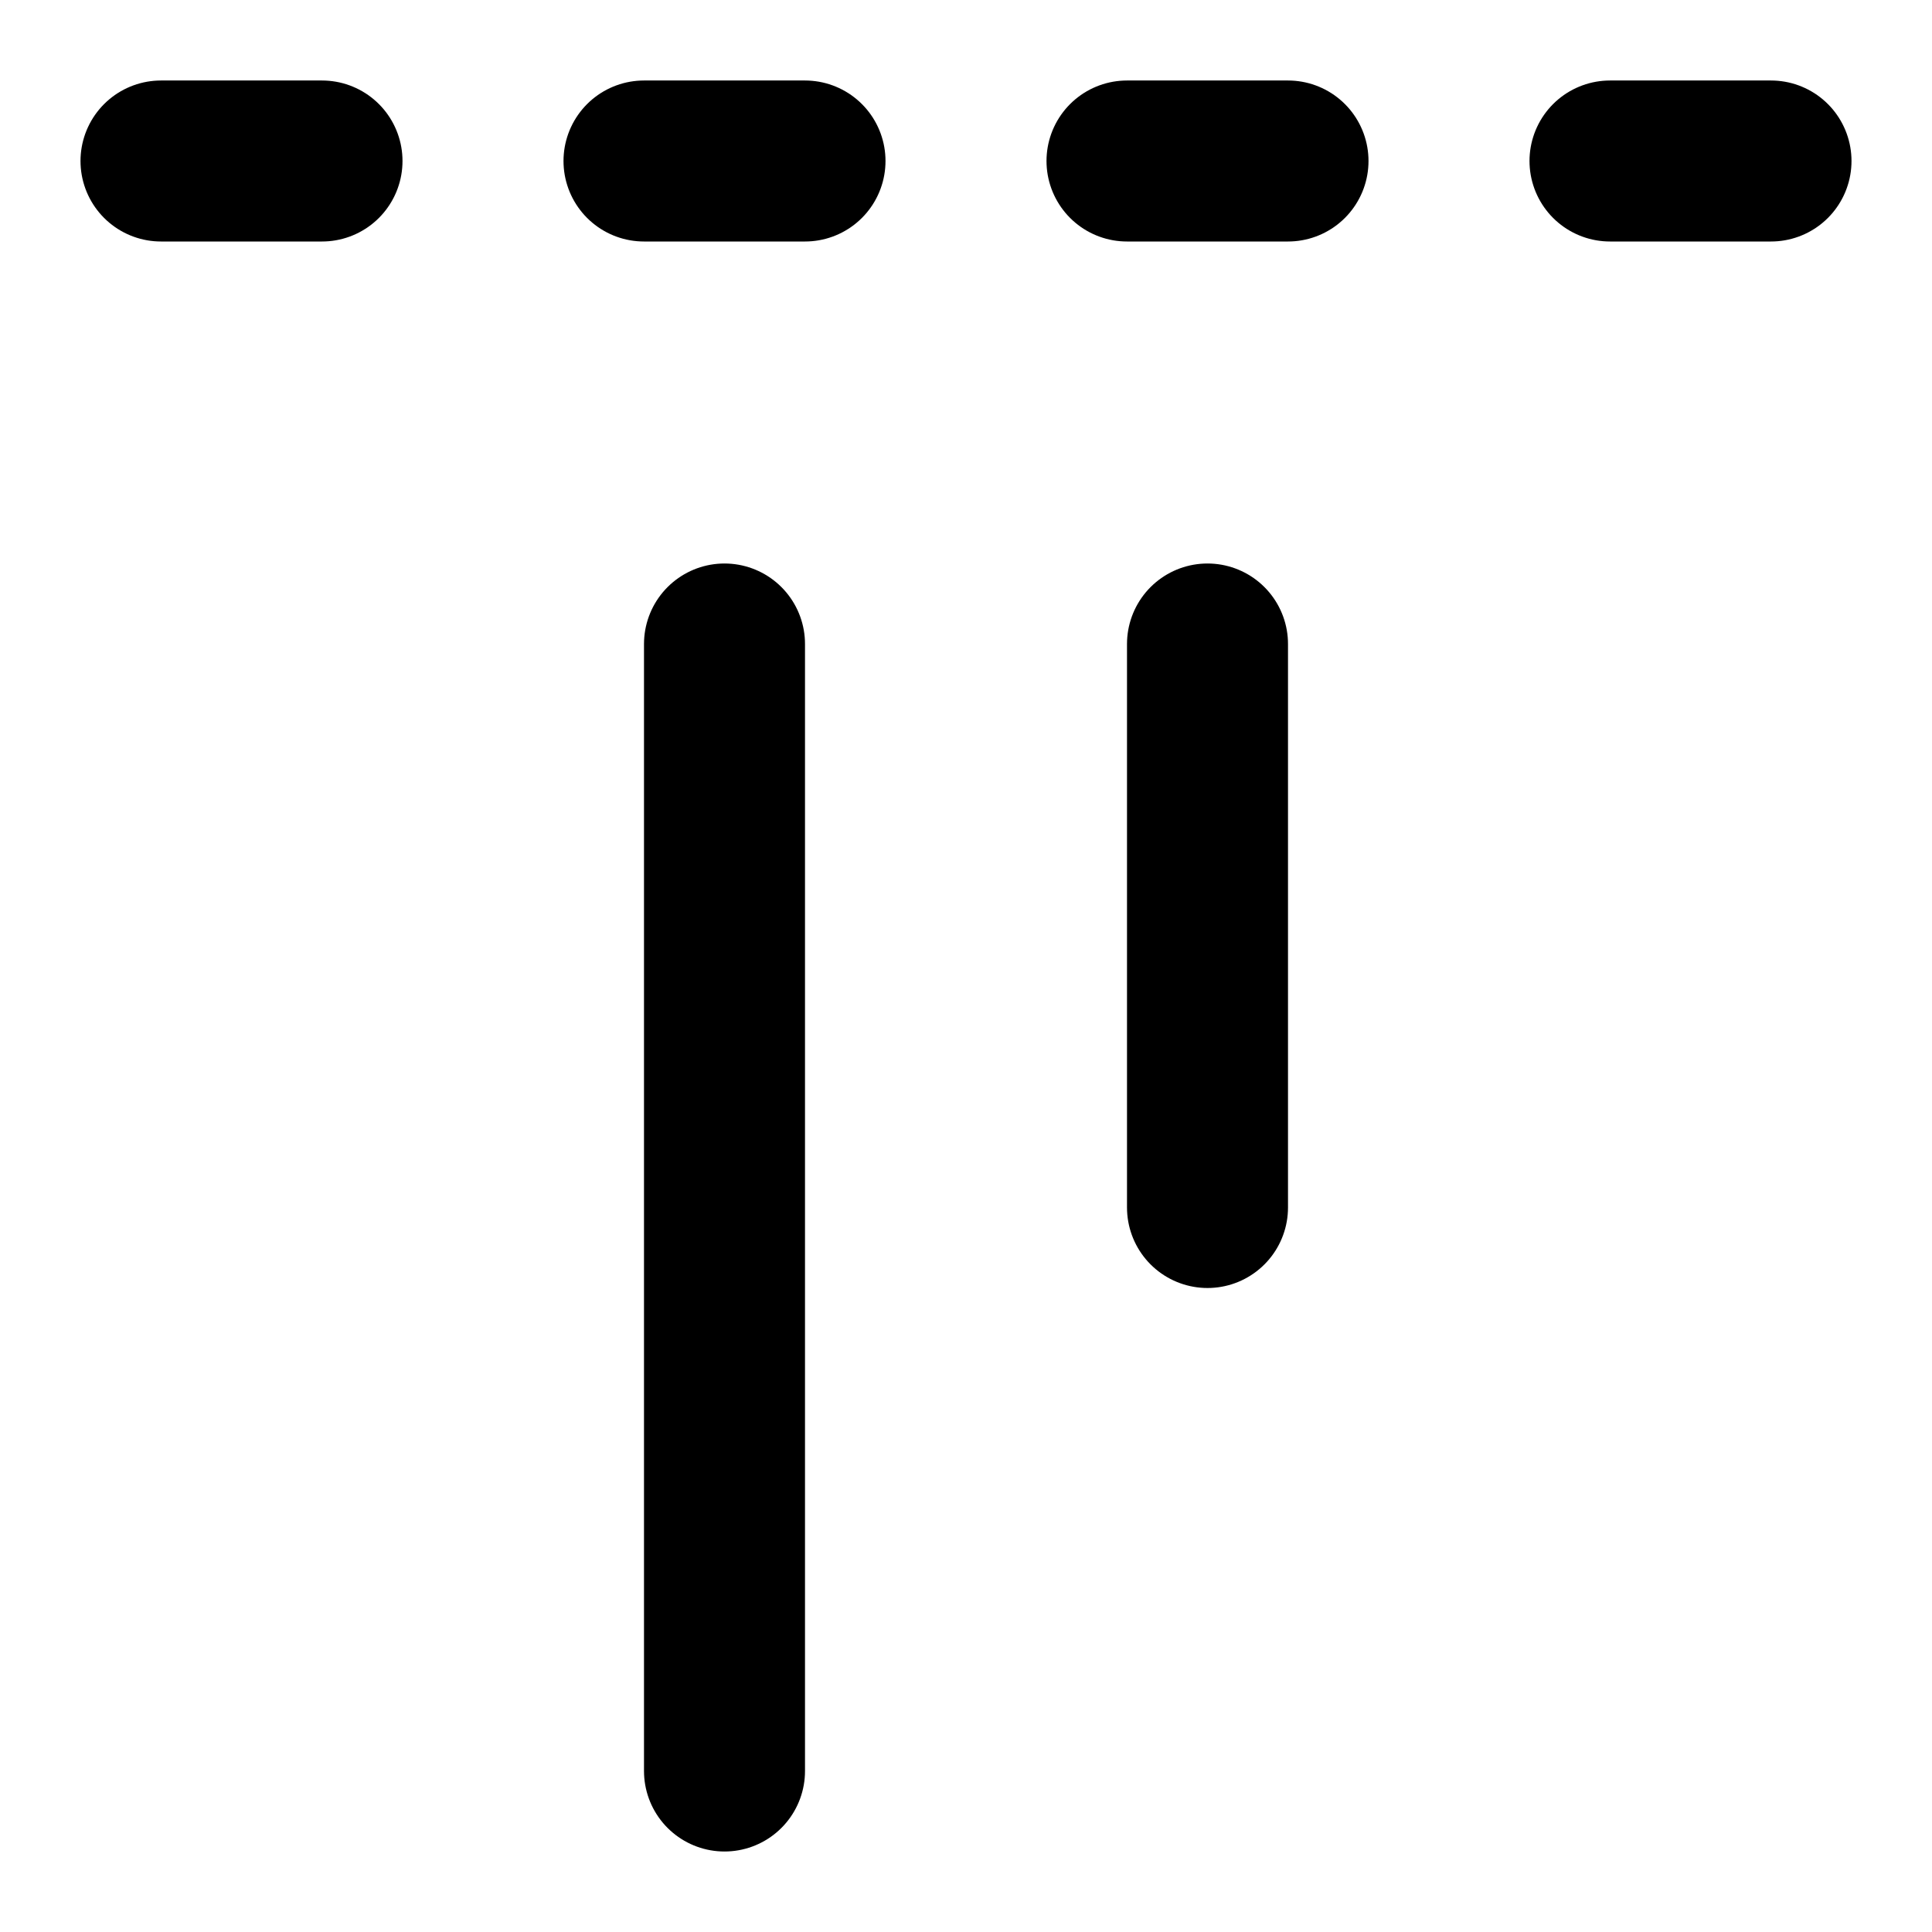
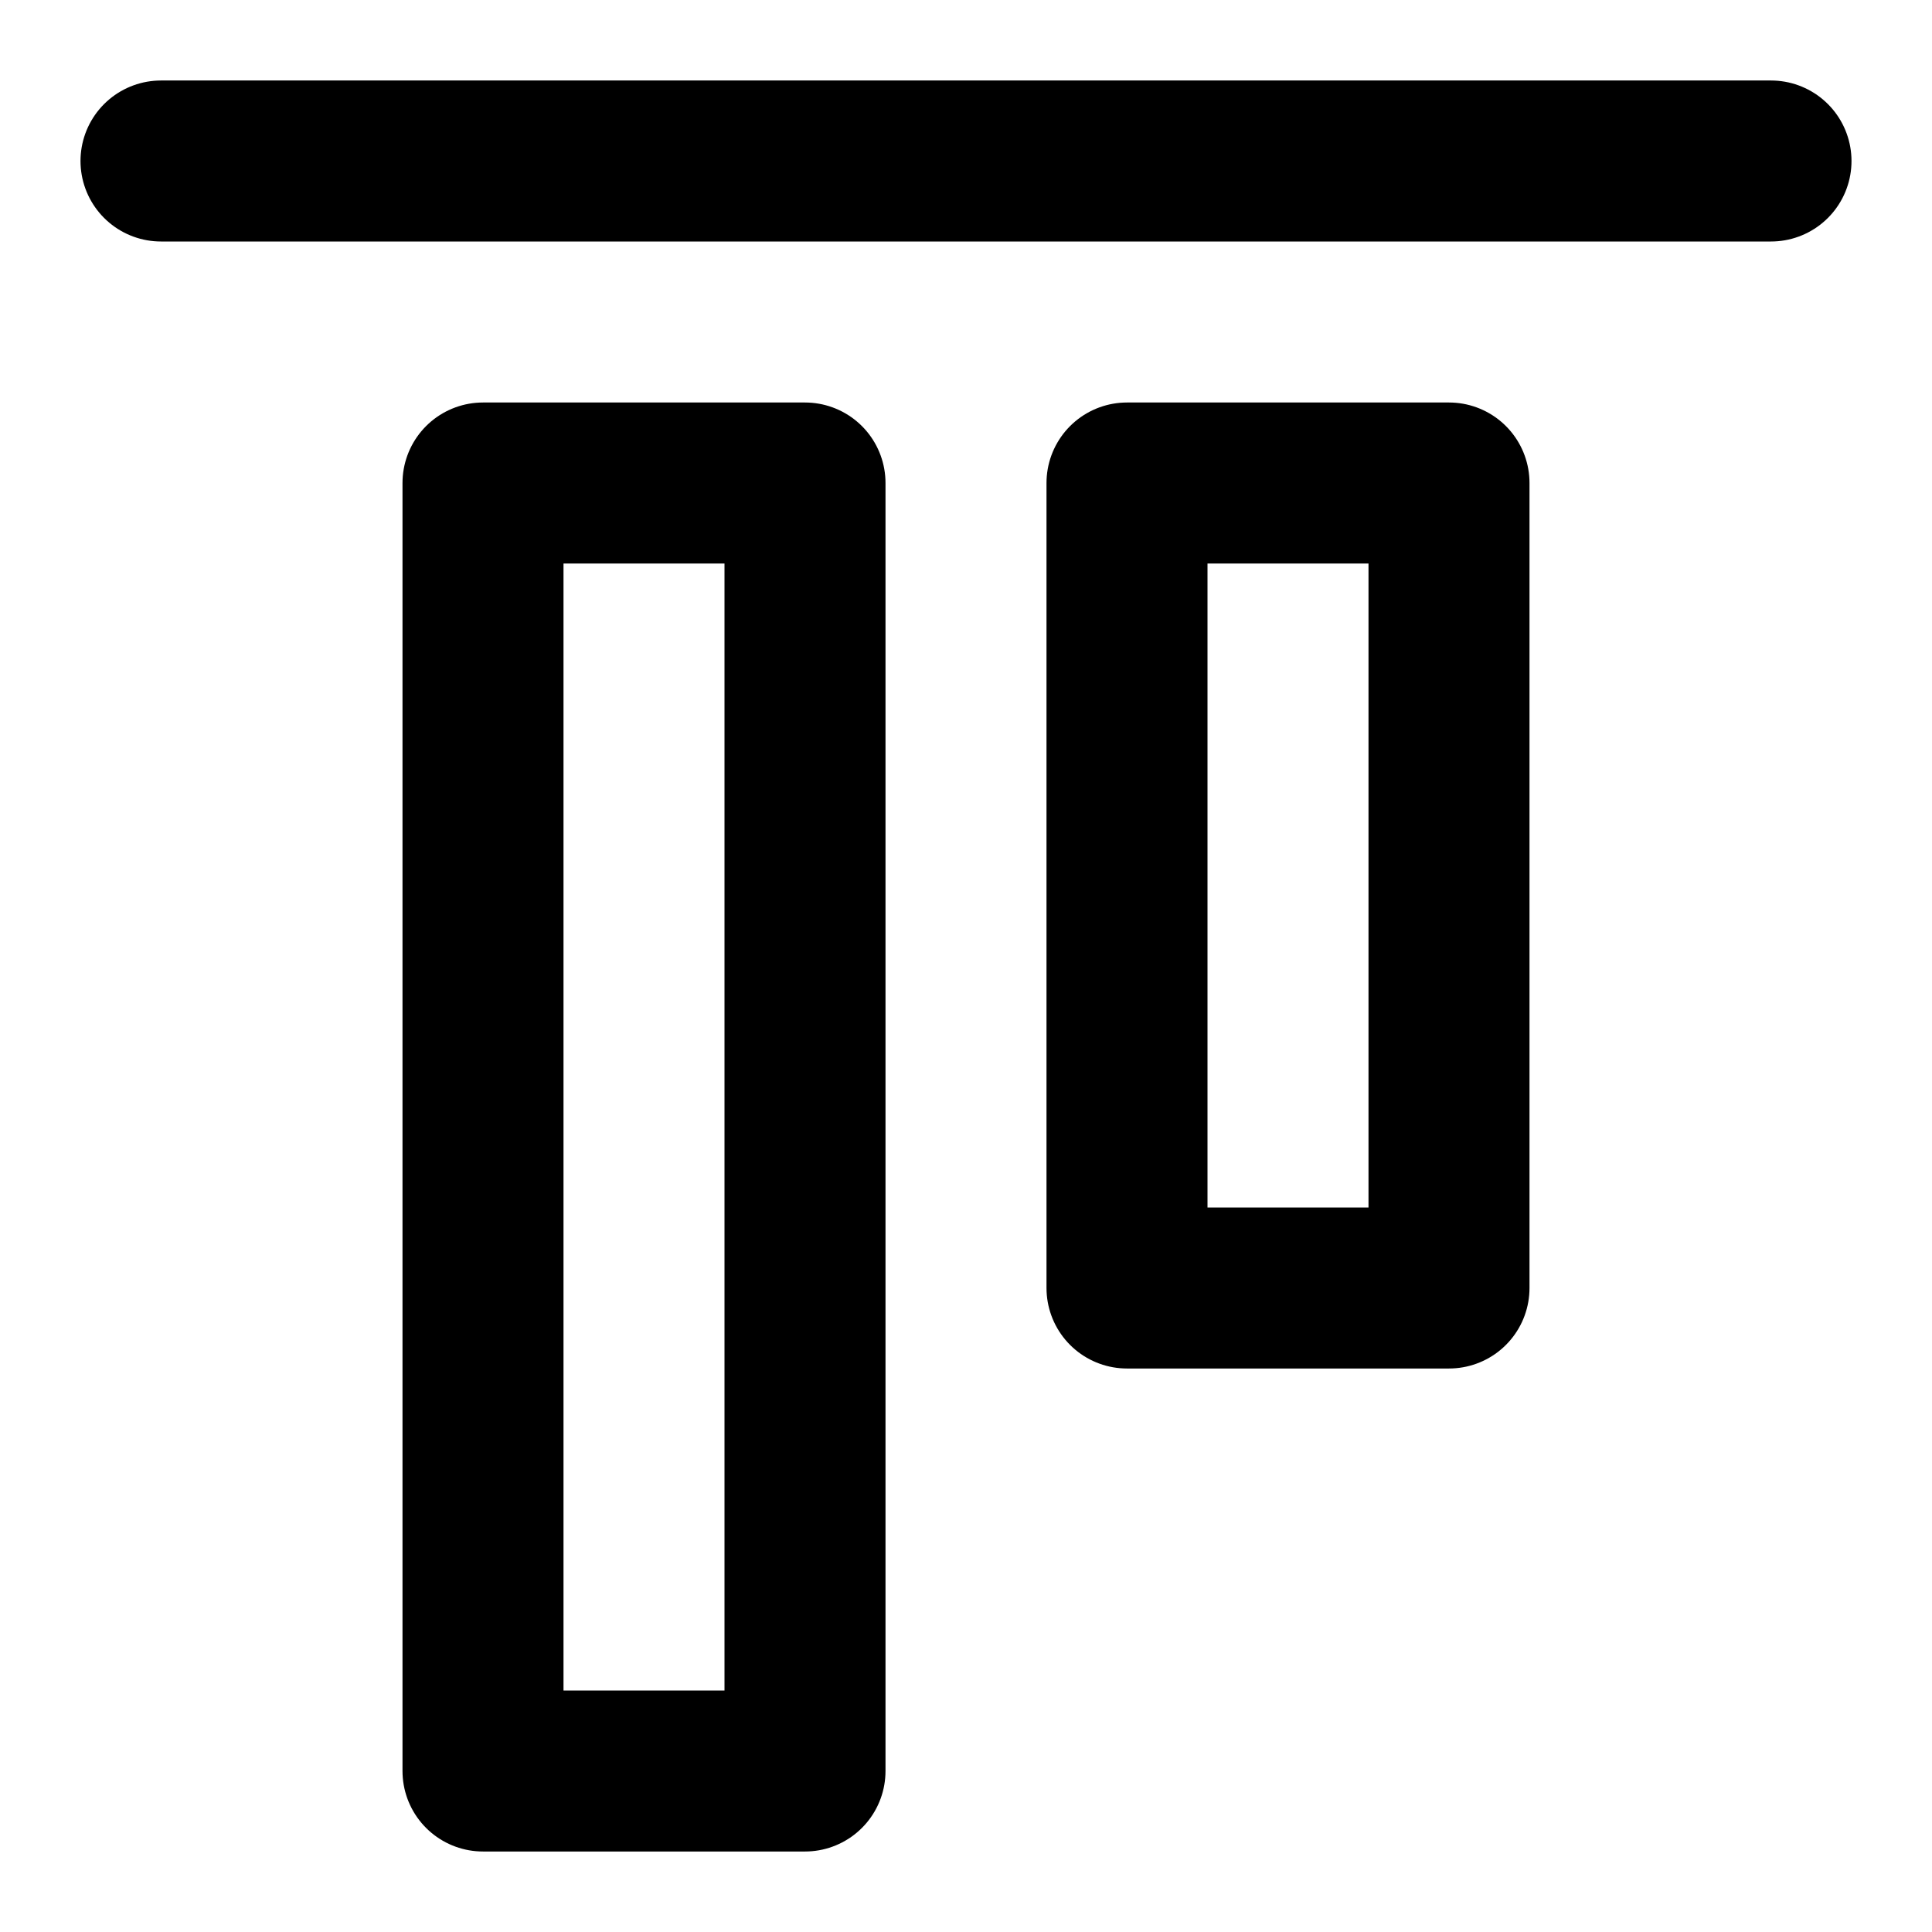
<svg xmlns="http://www.w3.org/2000/svg" width="24" height="24" viewBox="0 0 24 24" fill="none">
-   <path d="M22 2L2 2" stroke="black" stroke-width="2" stroke-miterlimit="5.759" stroke-linecap="round" stroke-dasharray="2 4" />
-   <path d="M9 8L9 22M15 8V15" stroke="black" stroke-width="2" stroke-linecap="round" />
+   <path d="M22 2L2 2" stroke="black" stroke-width="2" stroke-miterlimit="5.759" stroke-linecap="round" />
+   <path d="M6 22L6 6L10 6L10 22H6Z" stroke="black" stroke-width="2" stroke-miterlimit="5.759" stroke-linecap="round" stroke-linejoin="round" />
+   <path d="M14 16L14 6L18 6L18 16H14Z" stroke="black" stroke-width="2" stroke-miterlimit="5.759" stroke-linecap="round" stroke-linejoin="round" />
</svg>
